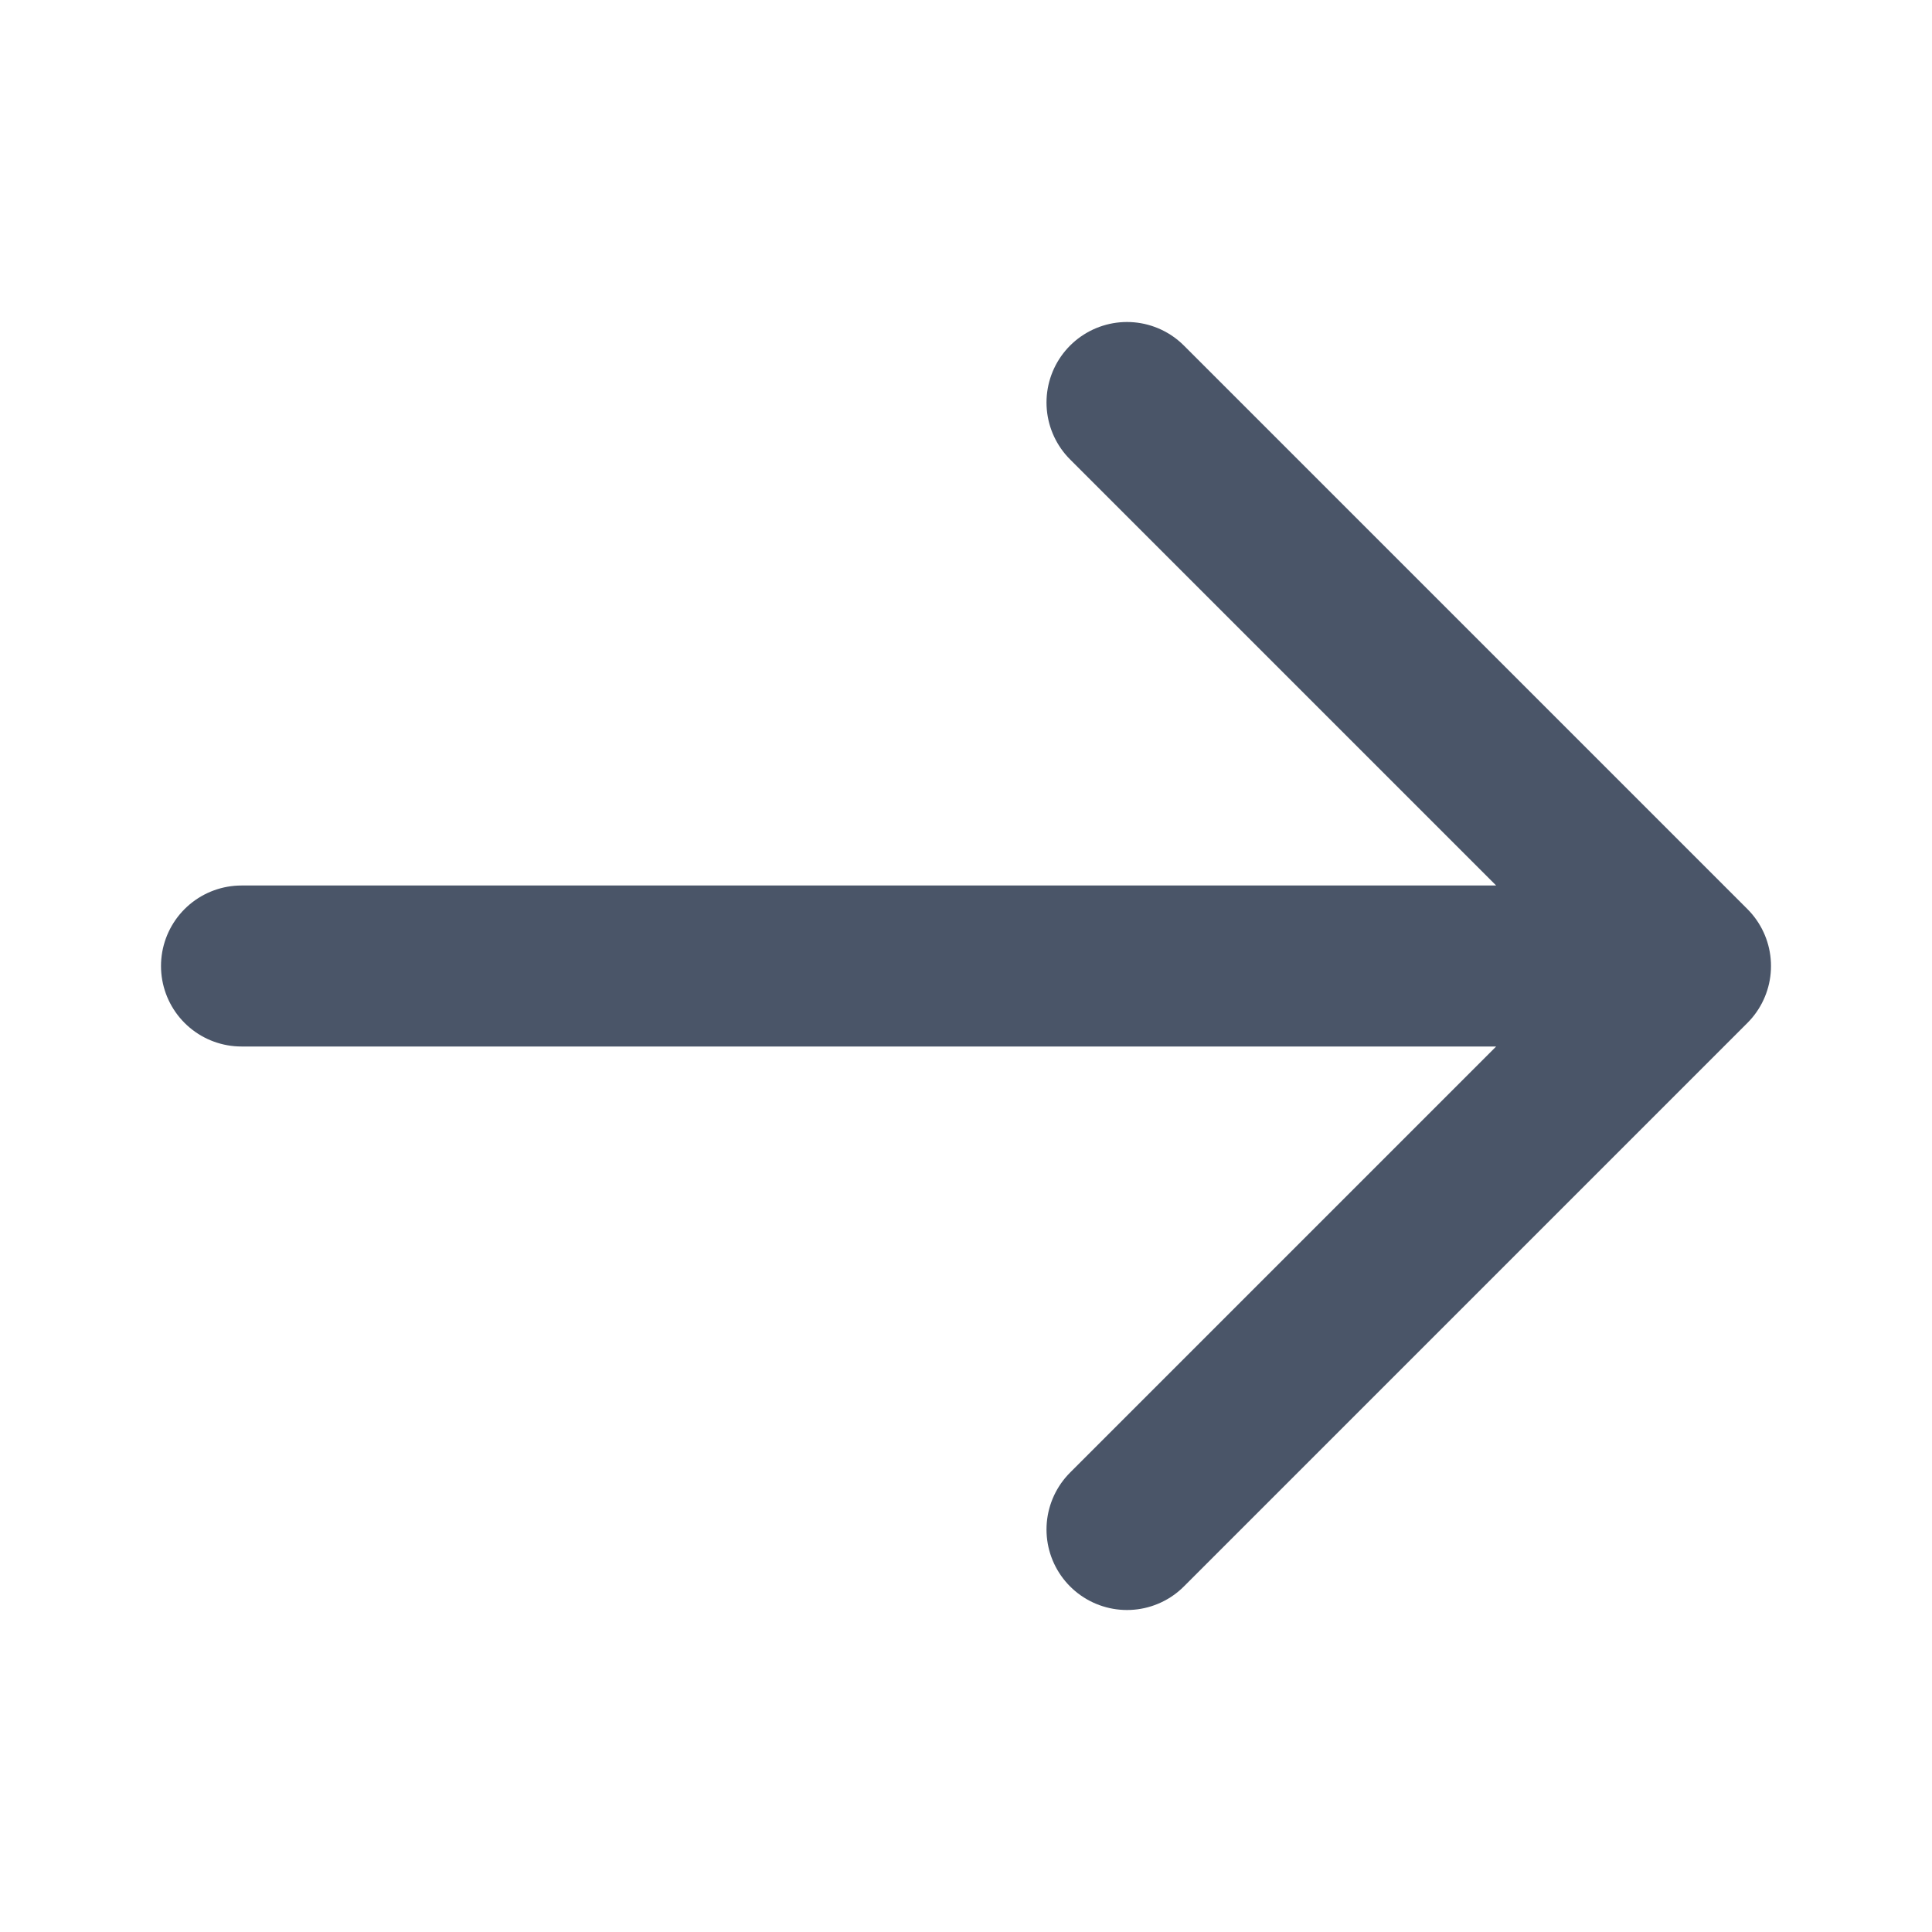
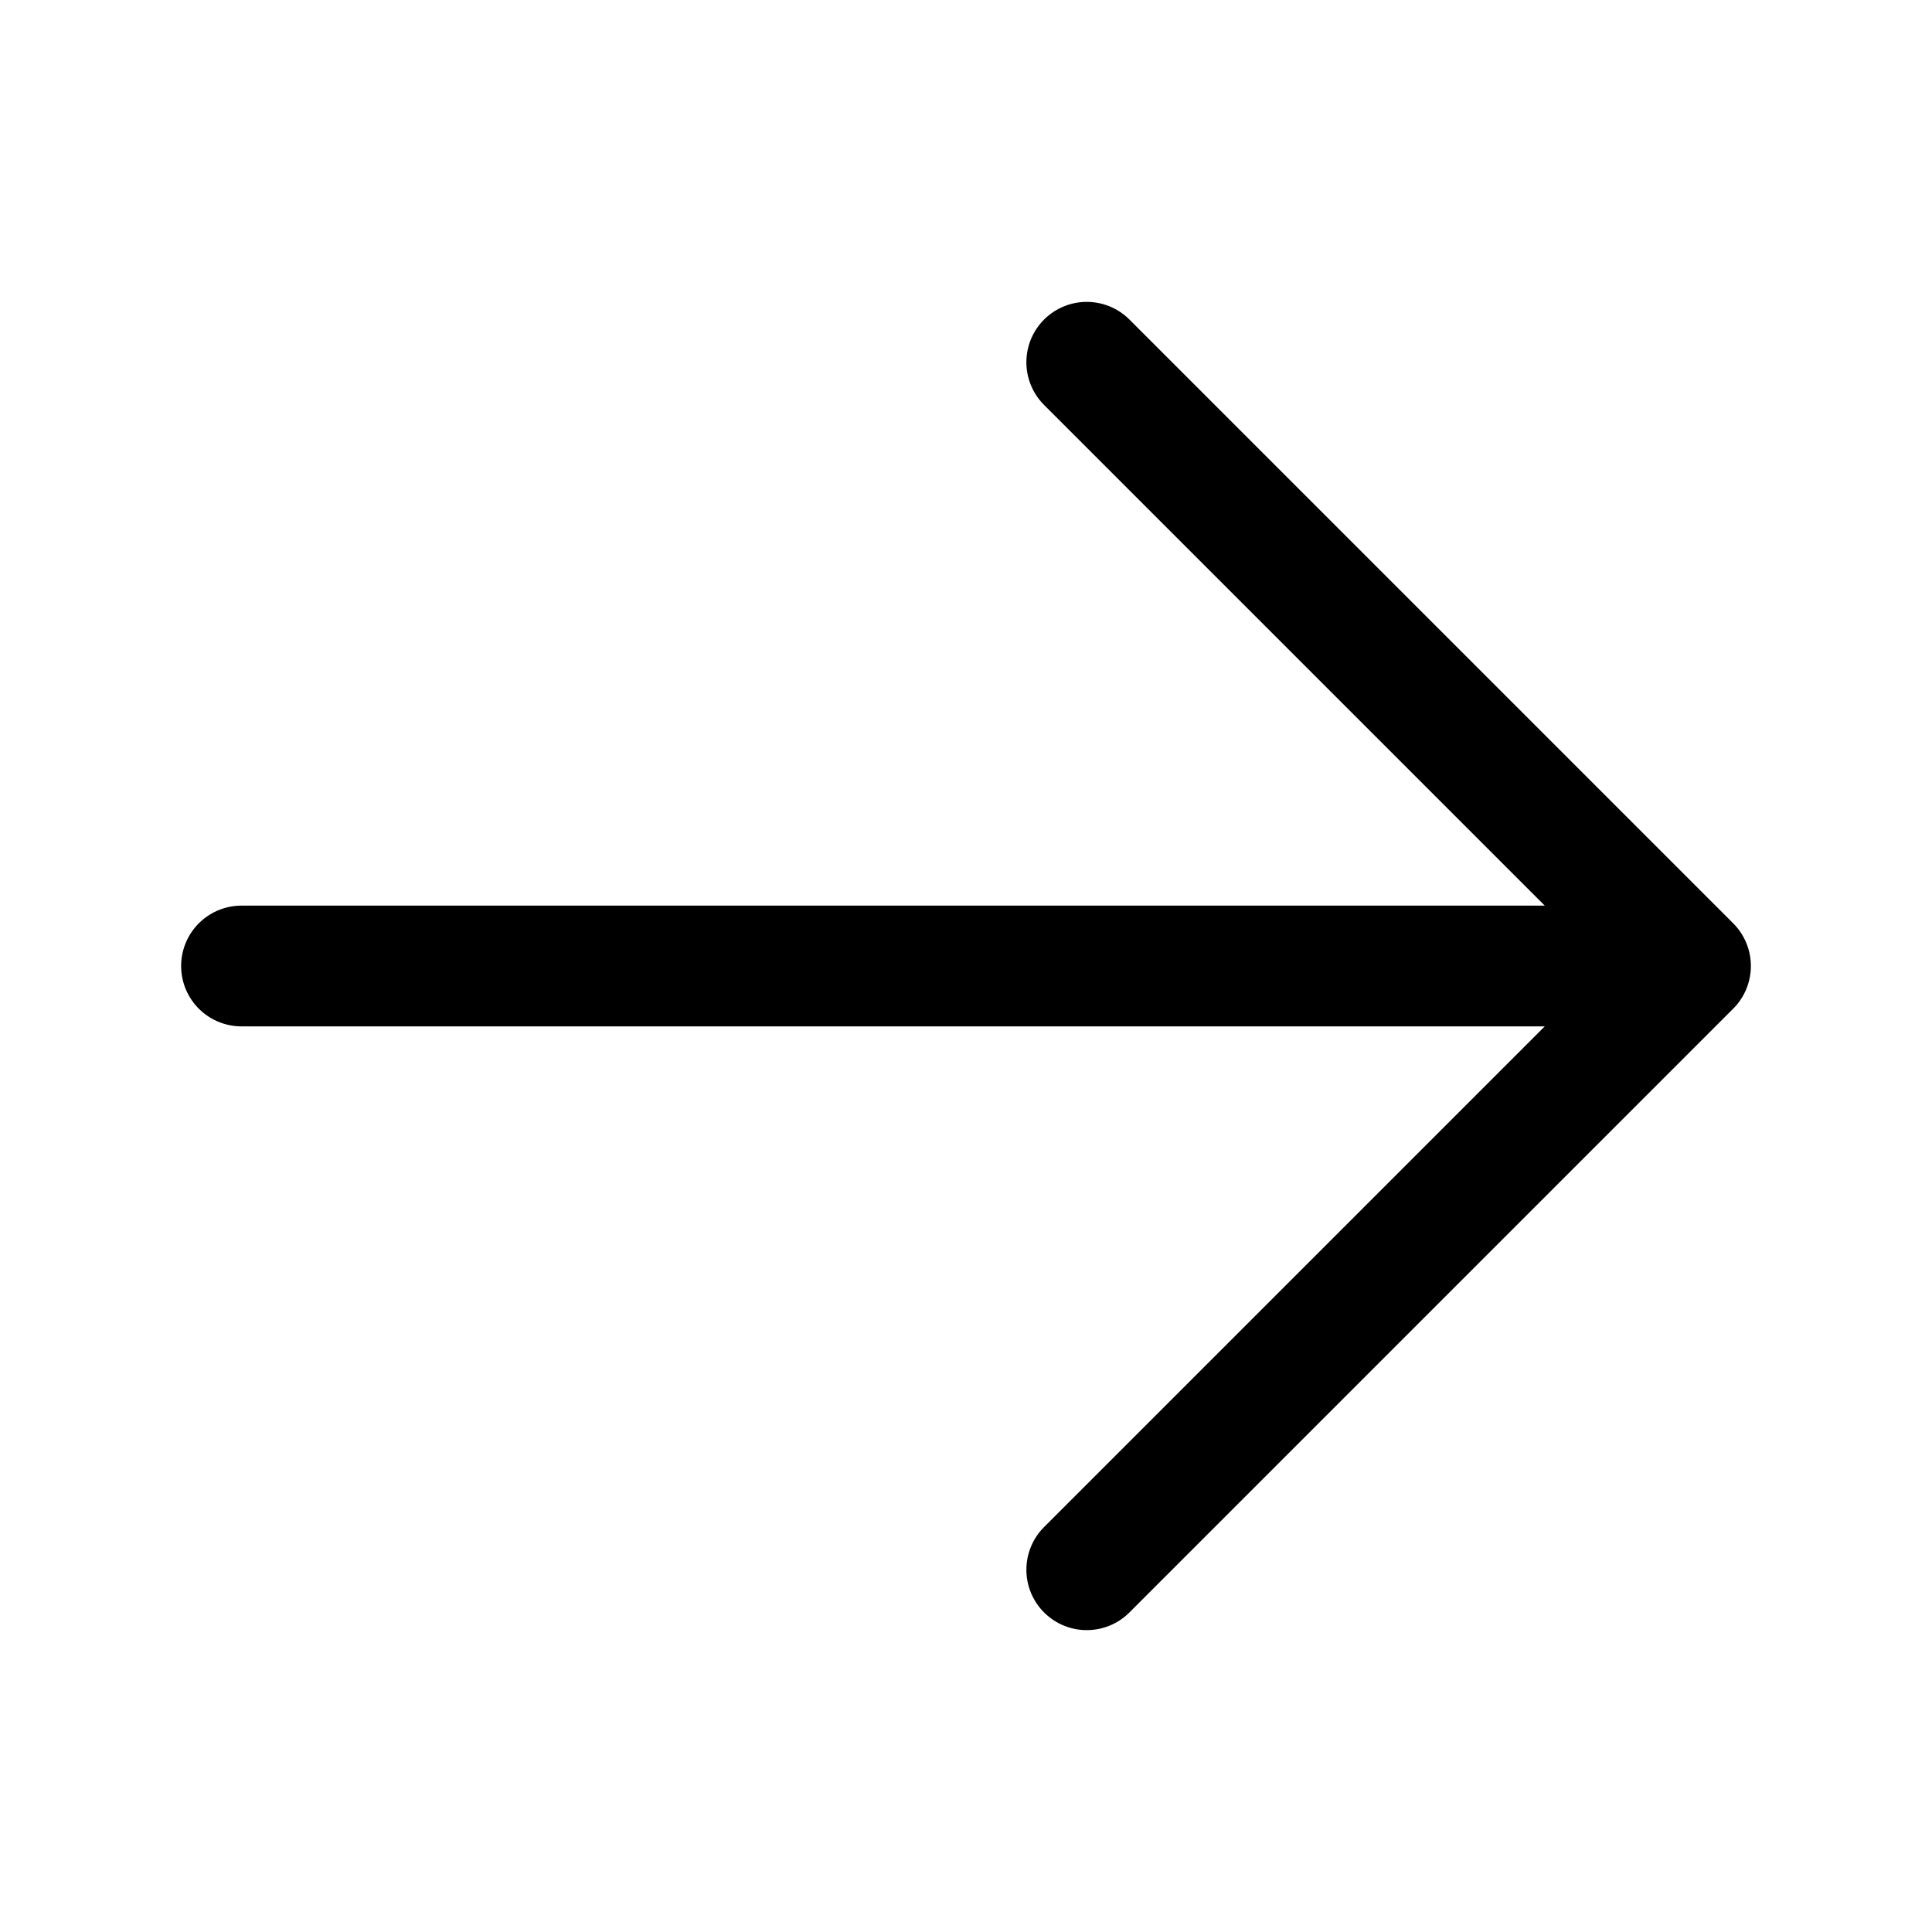
- <svg xmlns="http://www.w3.org/2000/svg" width="24" height="24" viewBox="0 0 24 24" fill="none">
-   <path d="M14 5L21 12M21 12L14 19M21 12L3 12" stroke="#4A5568" stroke-width="2" stroke-linecap="round" stroke-linejoin="round" />
+ <svg xmlns="http://www.w3.org/2000/svg" fill="none" viewBox="0 0 24 24" stroke-width="1.5" stroke="currentColor" aria-hidden="true">
+   <path stroke-linecap="round" stroke-linejoin="round" d="M13.5 4.5L21 12m0 0l-7.5 7.5M21 12H3" />
</svg>
